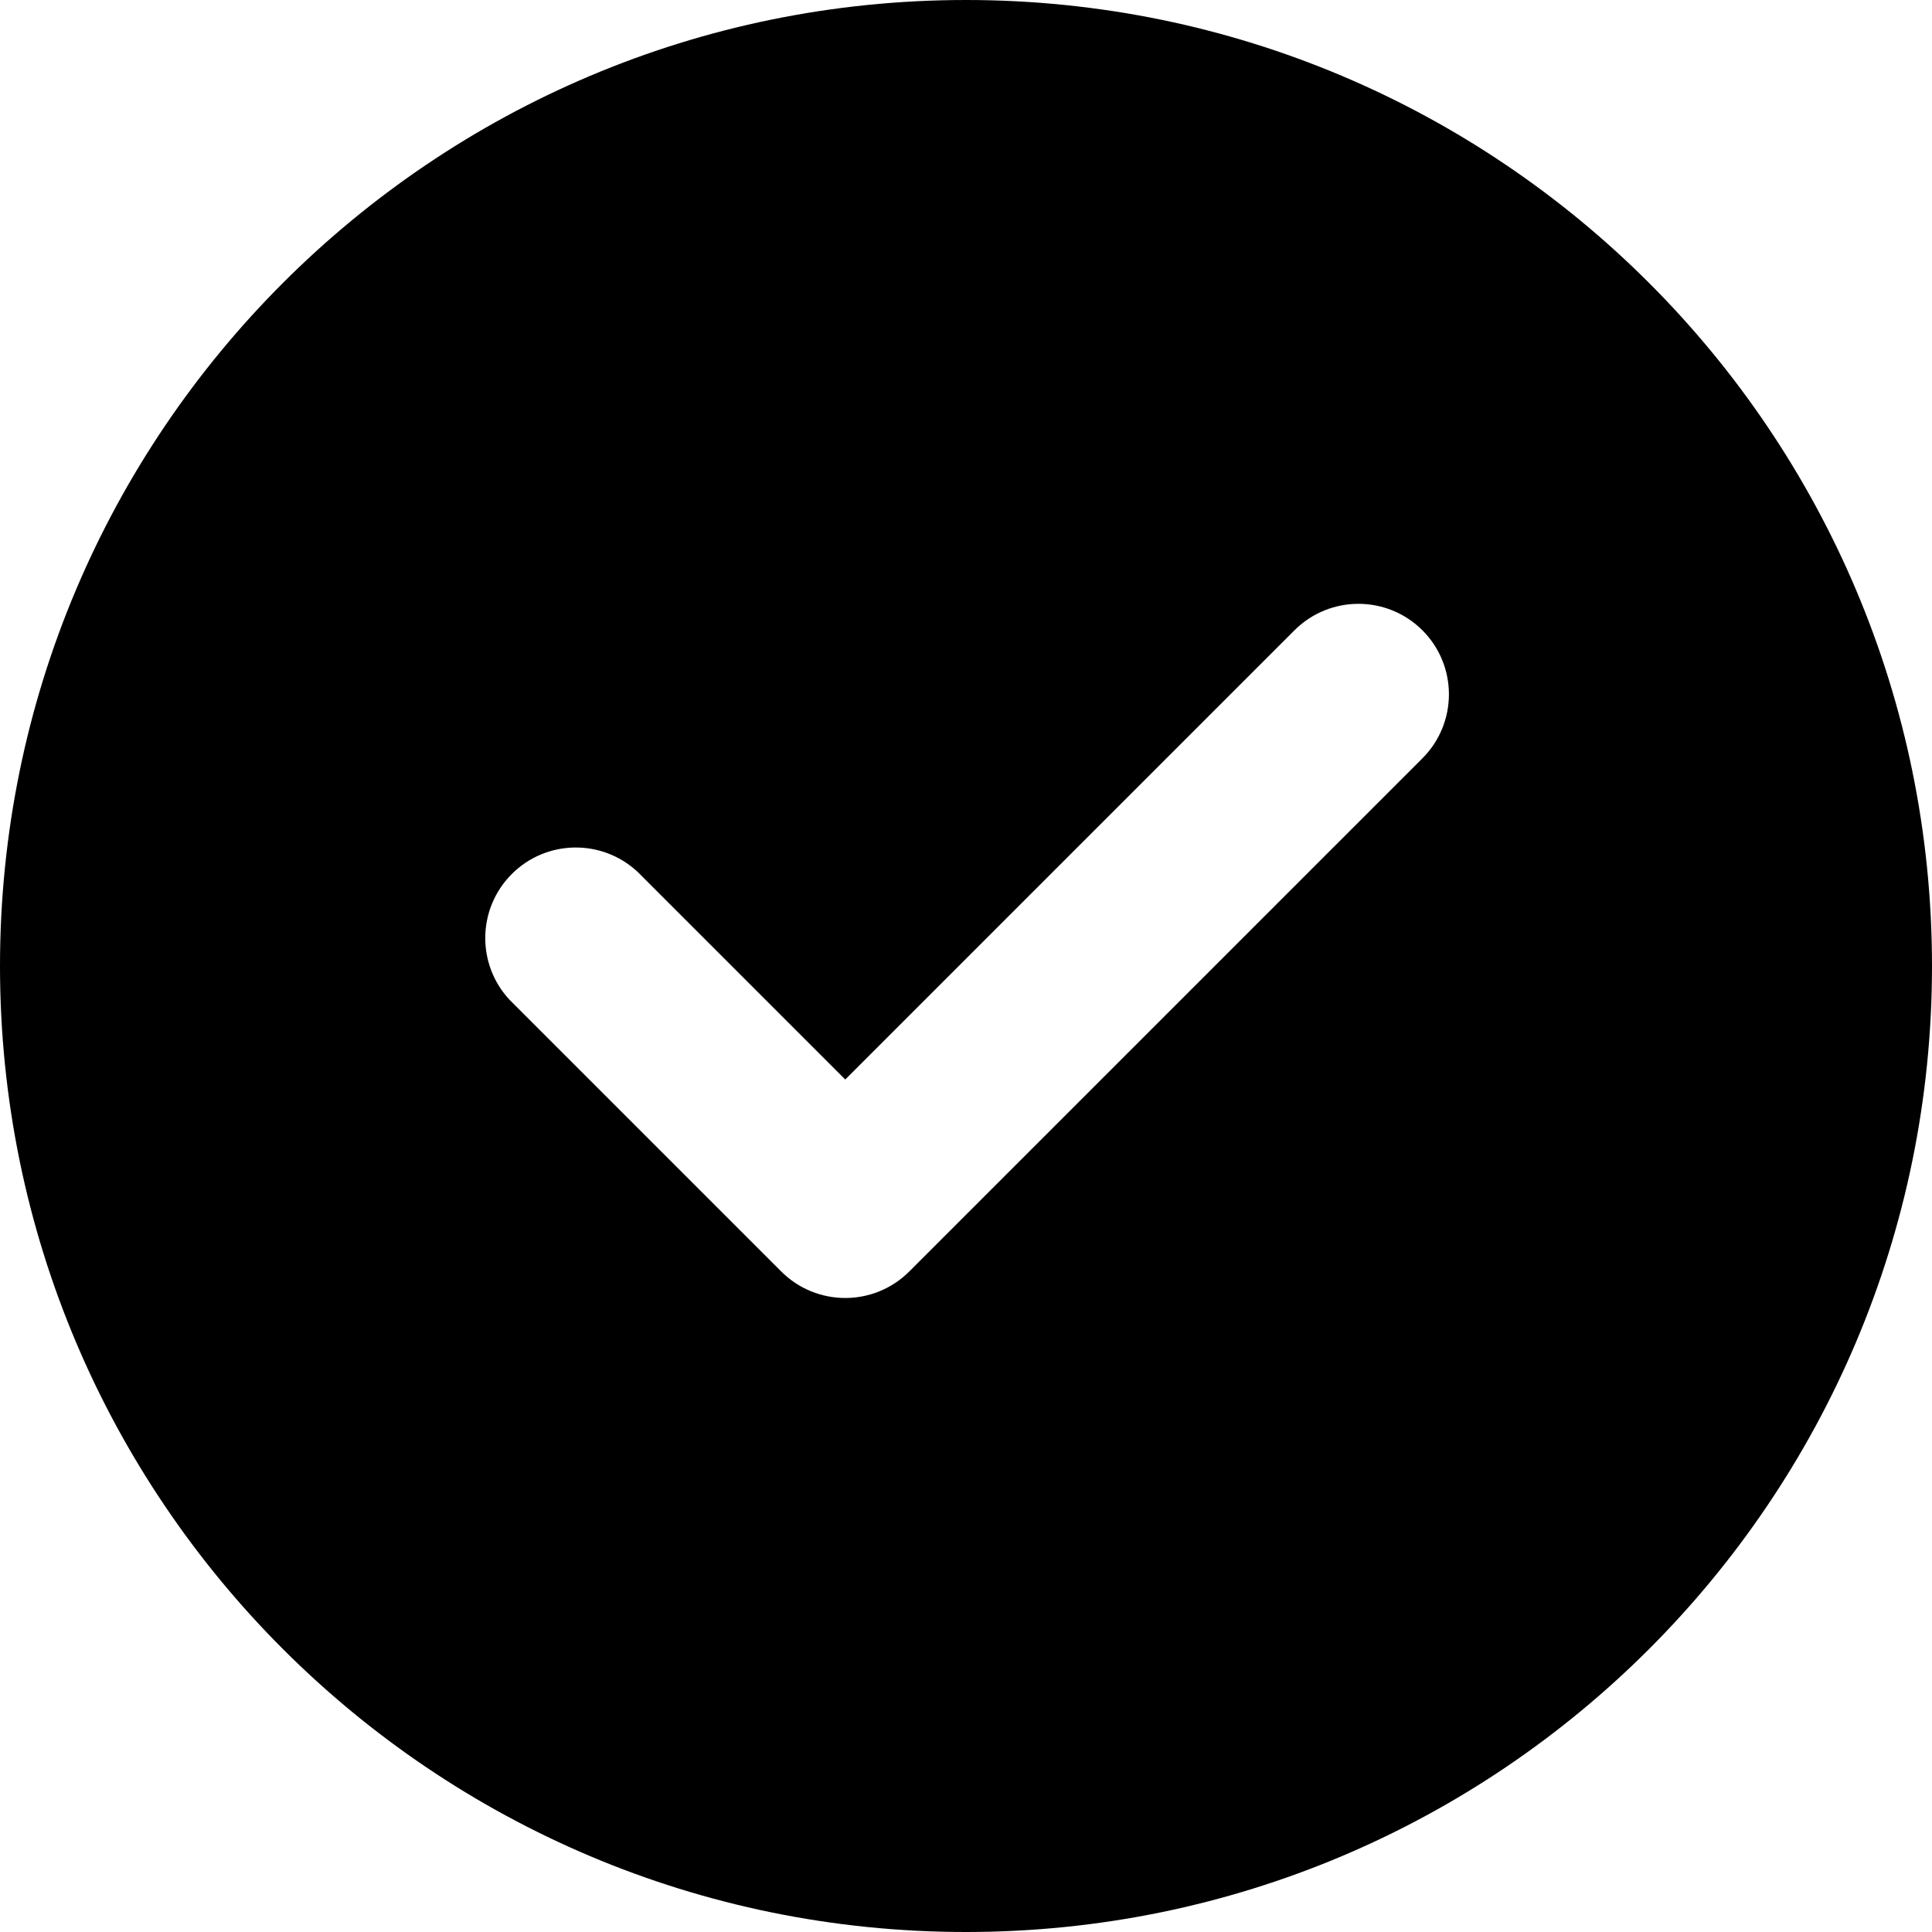
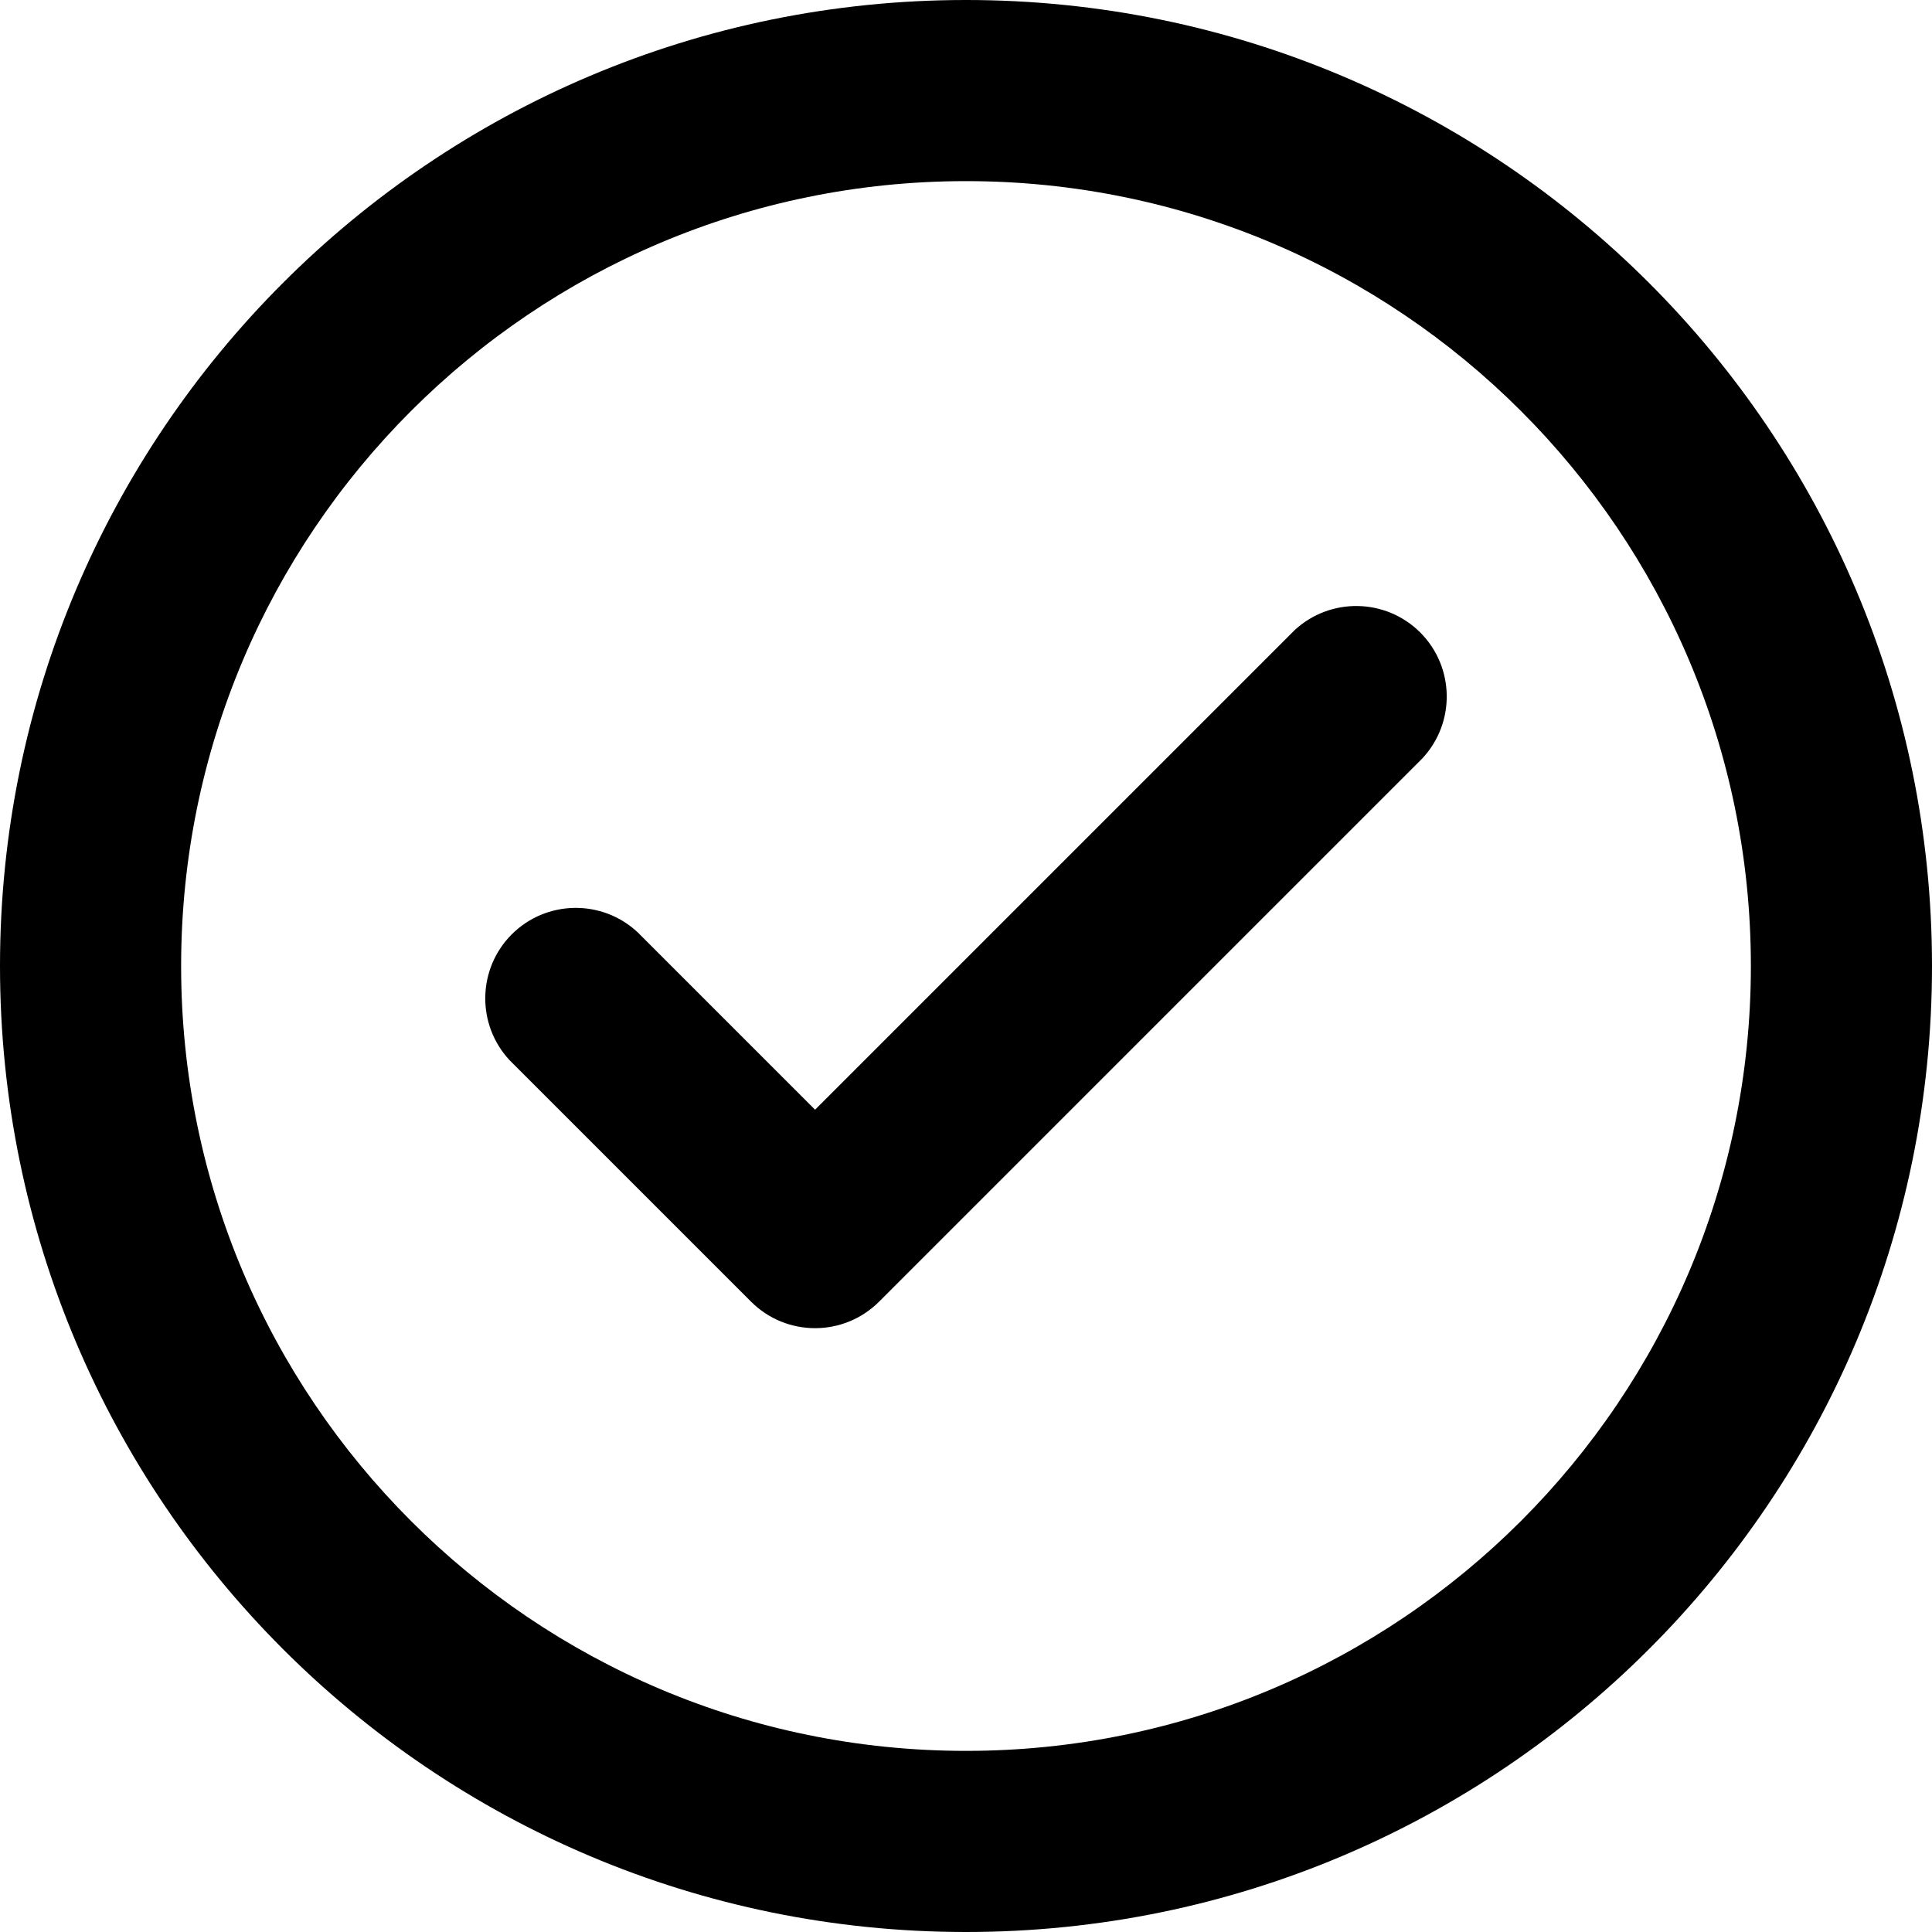
<svg xmlns="http://www.w3.org/2000/svg" width="16" height="16" viewBox="0 0 16 16">
-   <path d="M8 0a8 8 0 1 1 0 16A8 8 0 0 1 8 0Zm3.78 5.22a.75.75 0 0 0-1.06 0L7 8.94 5.28 7.22a.75.75 0 0 0-1.06 1.06l2.25 2.25a.75.75 0 0 0 1.06 0l4.25-4.25a.75.75 0 0 0 0-1.06Z" />
+   <path d="M0 8a8 8 0 1 1 16 0A8 8 0 0 1 0 8Zm1.5 0a6.5 6.5 0 1 0 13 0 6.5 6.5 0 0 0-13 0Zm10.28-1.72-4.5 4.5a.75.75 0 0 1-1.06 0l-2-2a.751.751 0 0 1 .018-1.042.751.751 0 0 1 1.042-.018l1.47 1.47 3.97-3.97a.751.751 0 0 1 1.042.018.751.751 0 0 1 .018 1.042Z" />
</svg>
